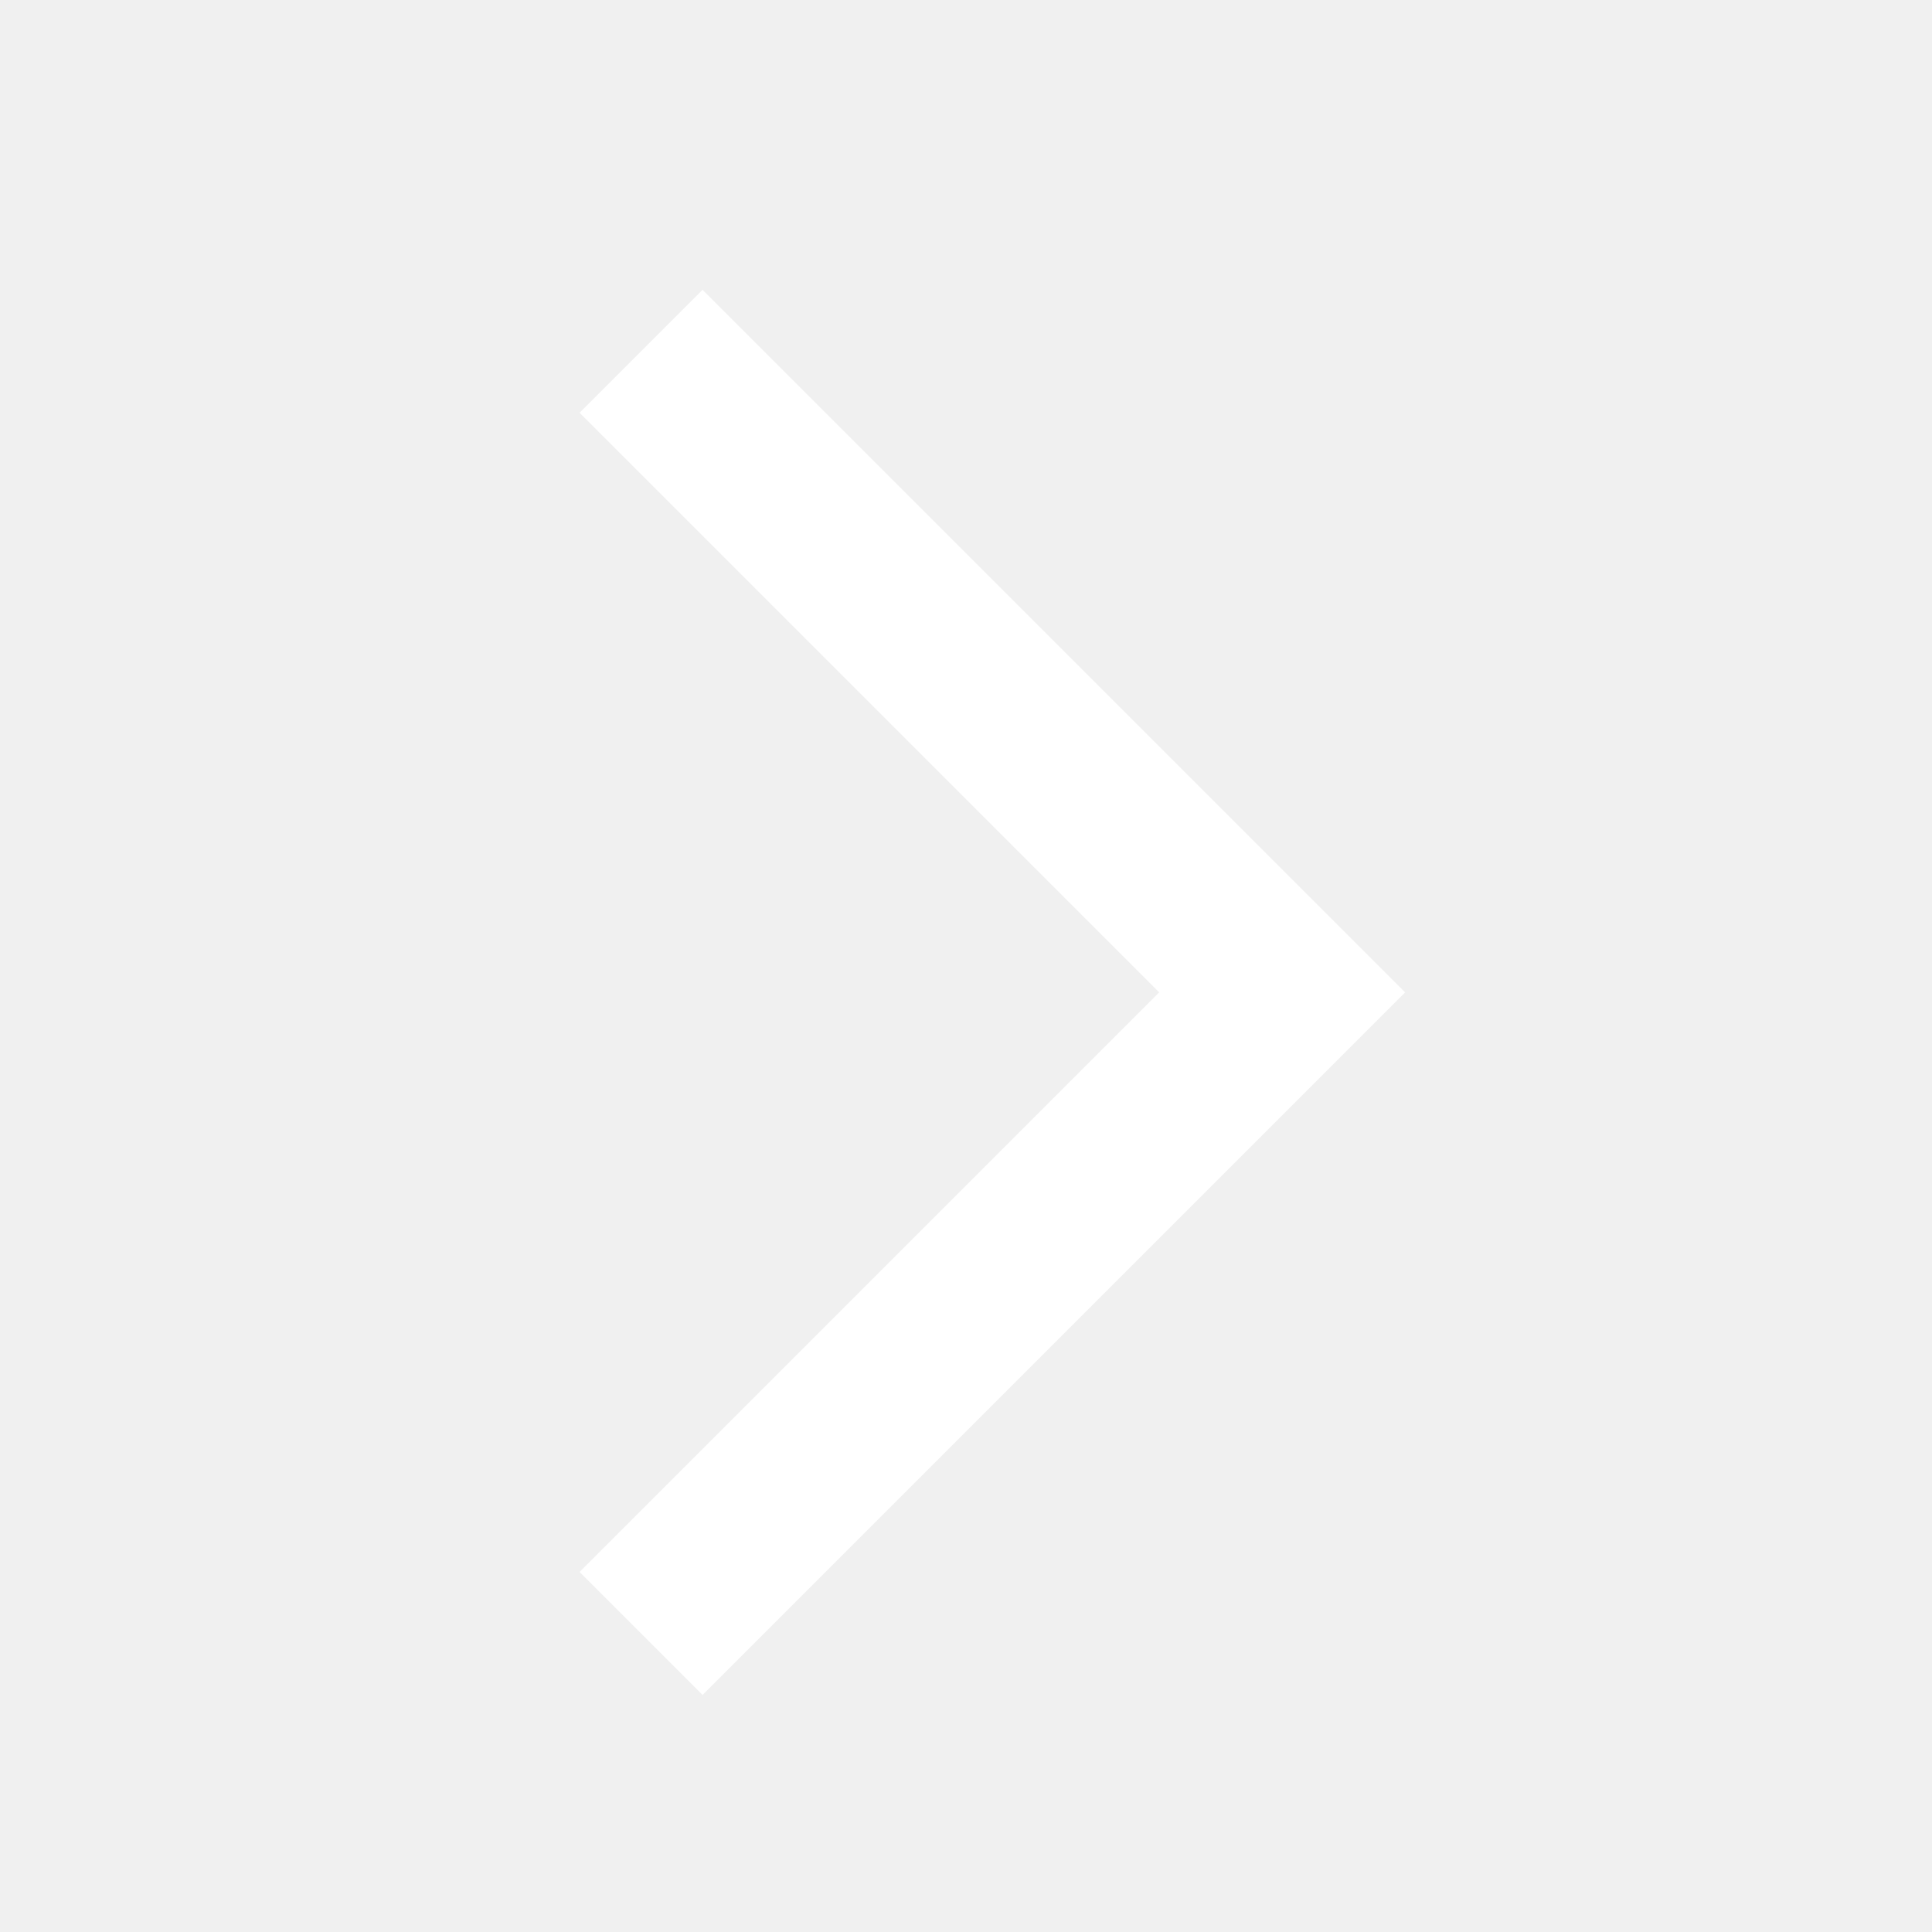
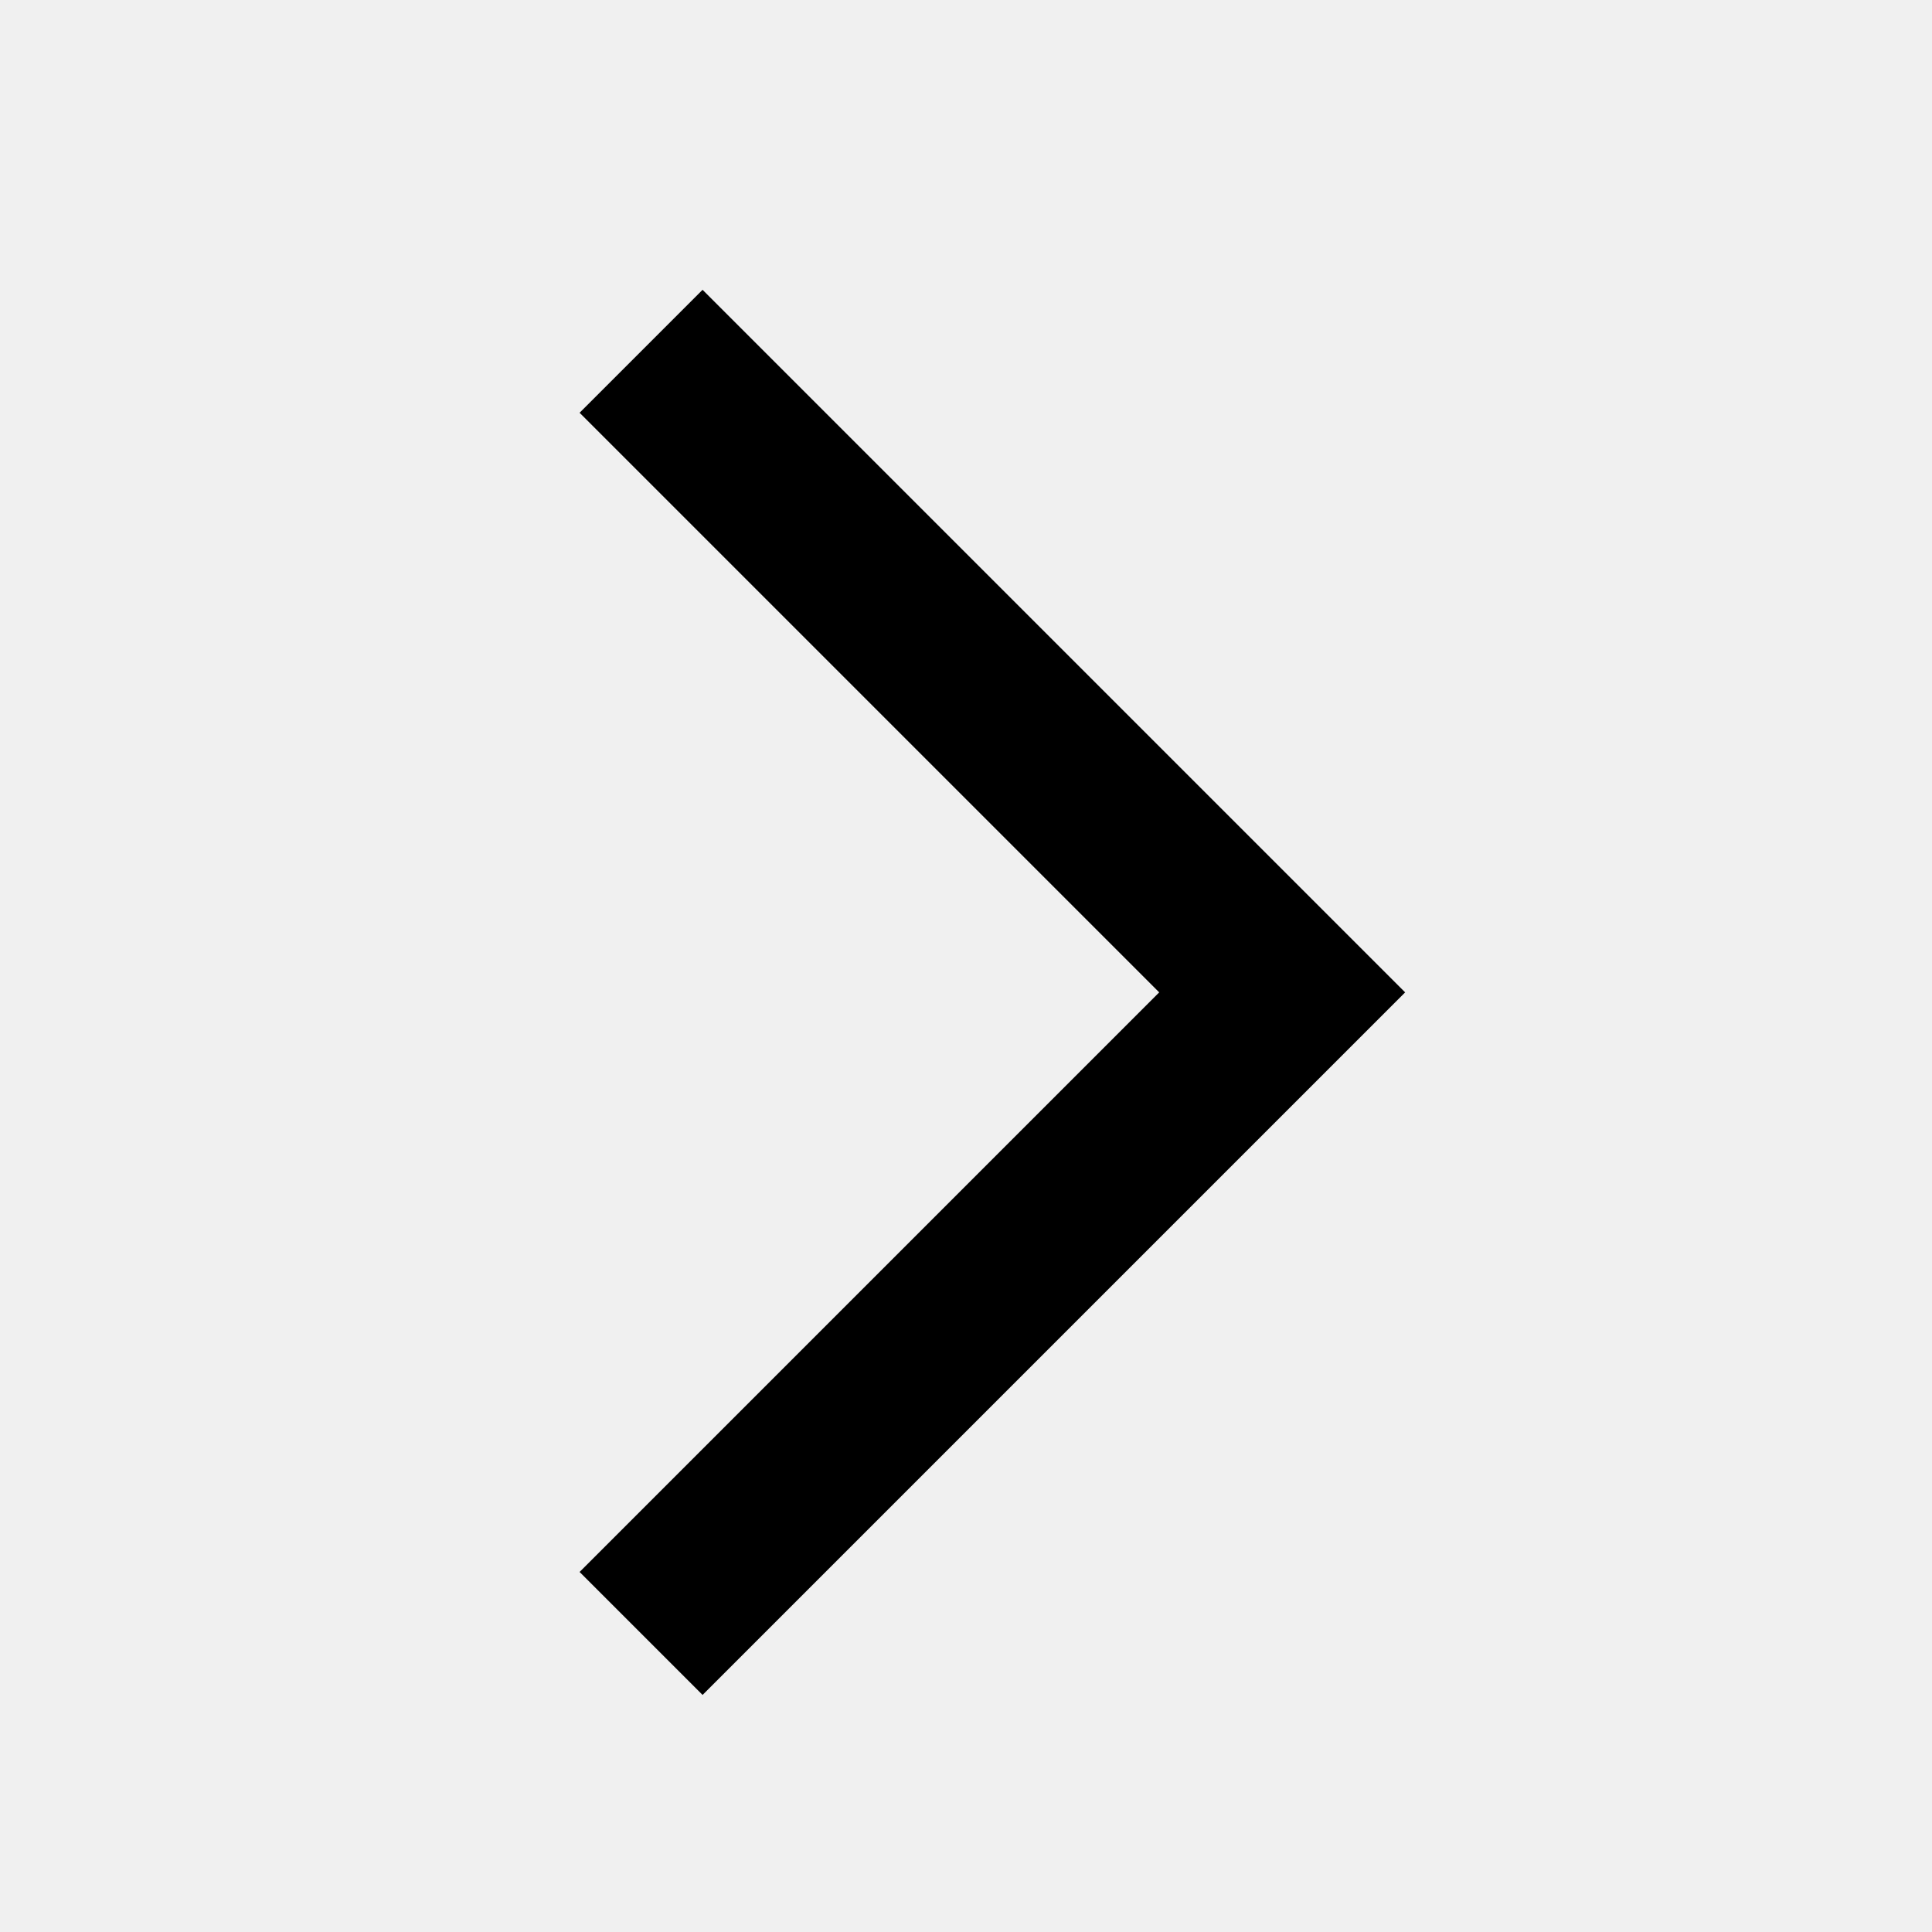
<svg xmlns="http://www.w3.org/2000/svg" width="20" height="20" viewBox="0 0 20 20" fill="none">
-   <path fill-rule="evenodd" clip-rule="evenodd" d="M7.273 3L14.546 10.273L7.273 17.546L6 16.273L12 10.273L6 4.273L7.273 3Z" fill="white" />
+   <path fill-rule="evenodd" clip-rule="evenodd" d="M7.273 3L14.546 10.273L7.273 17.546L6 16.273L12 10.273L6 4.273L7.273 3Z" fill="black" />
</svg>
